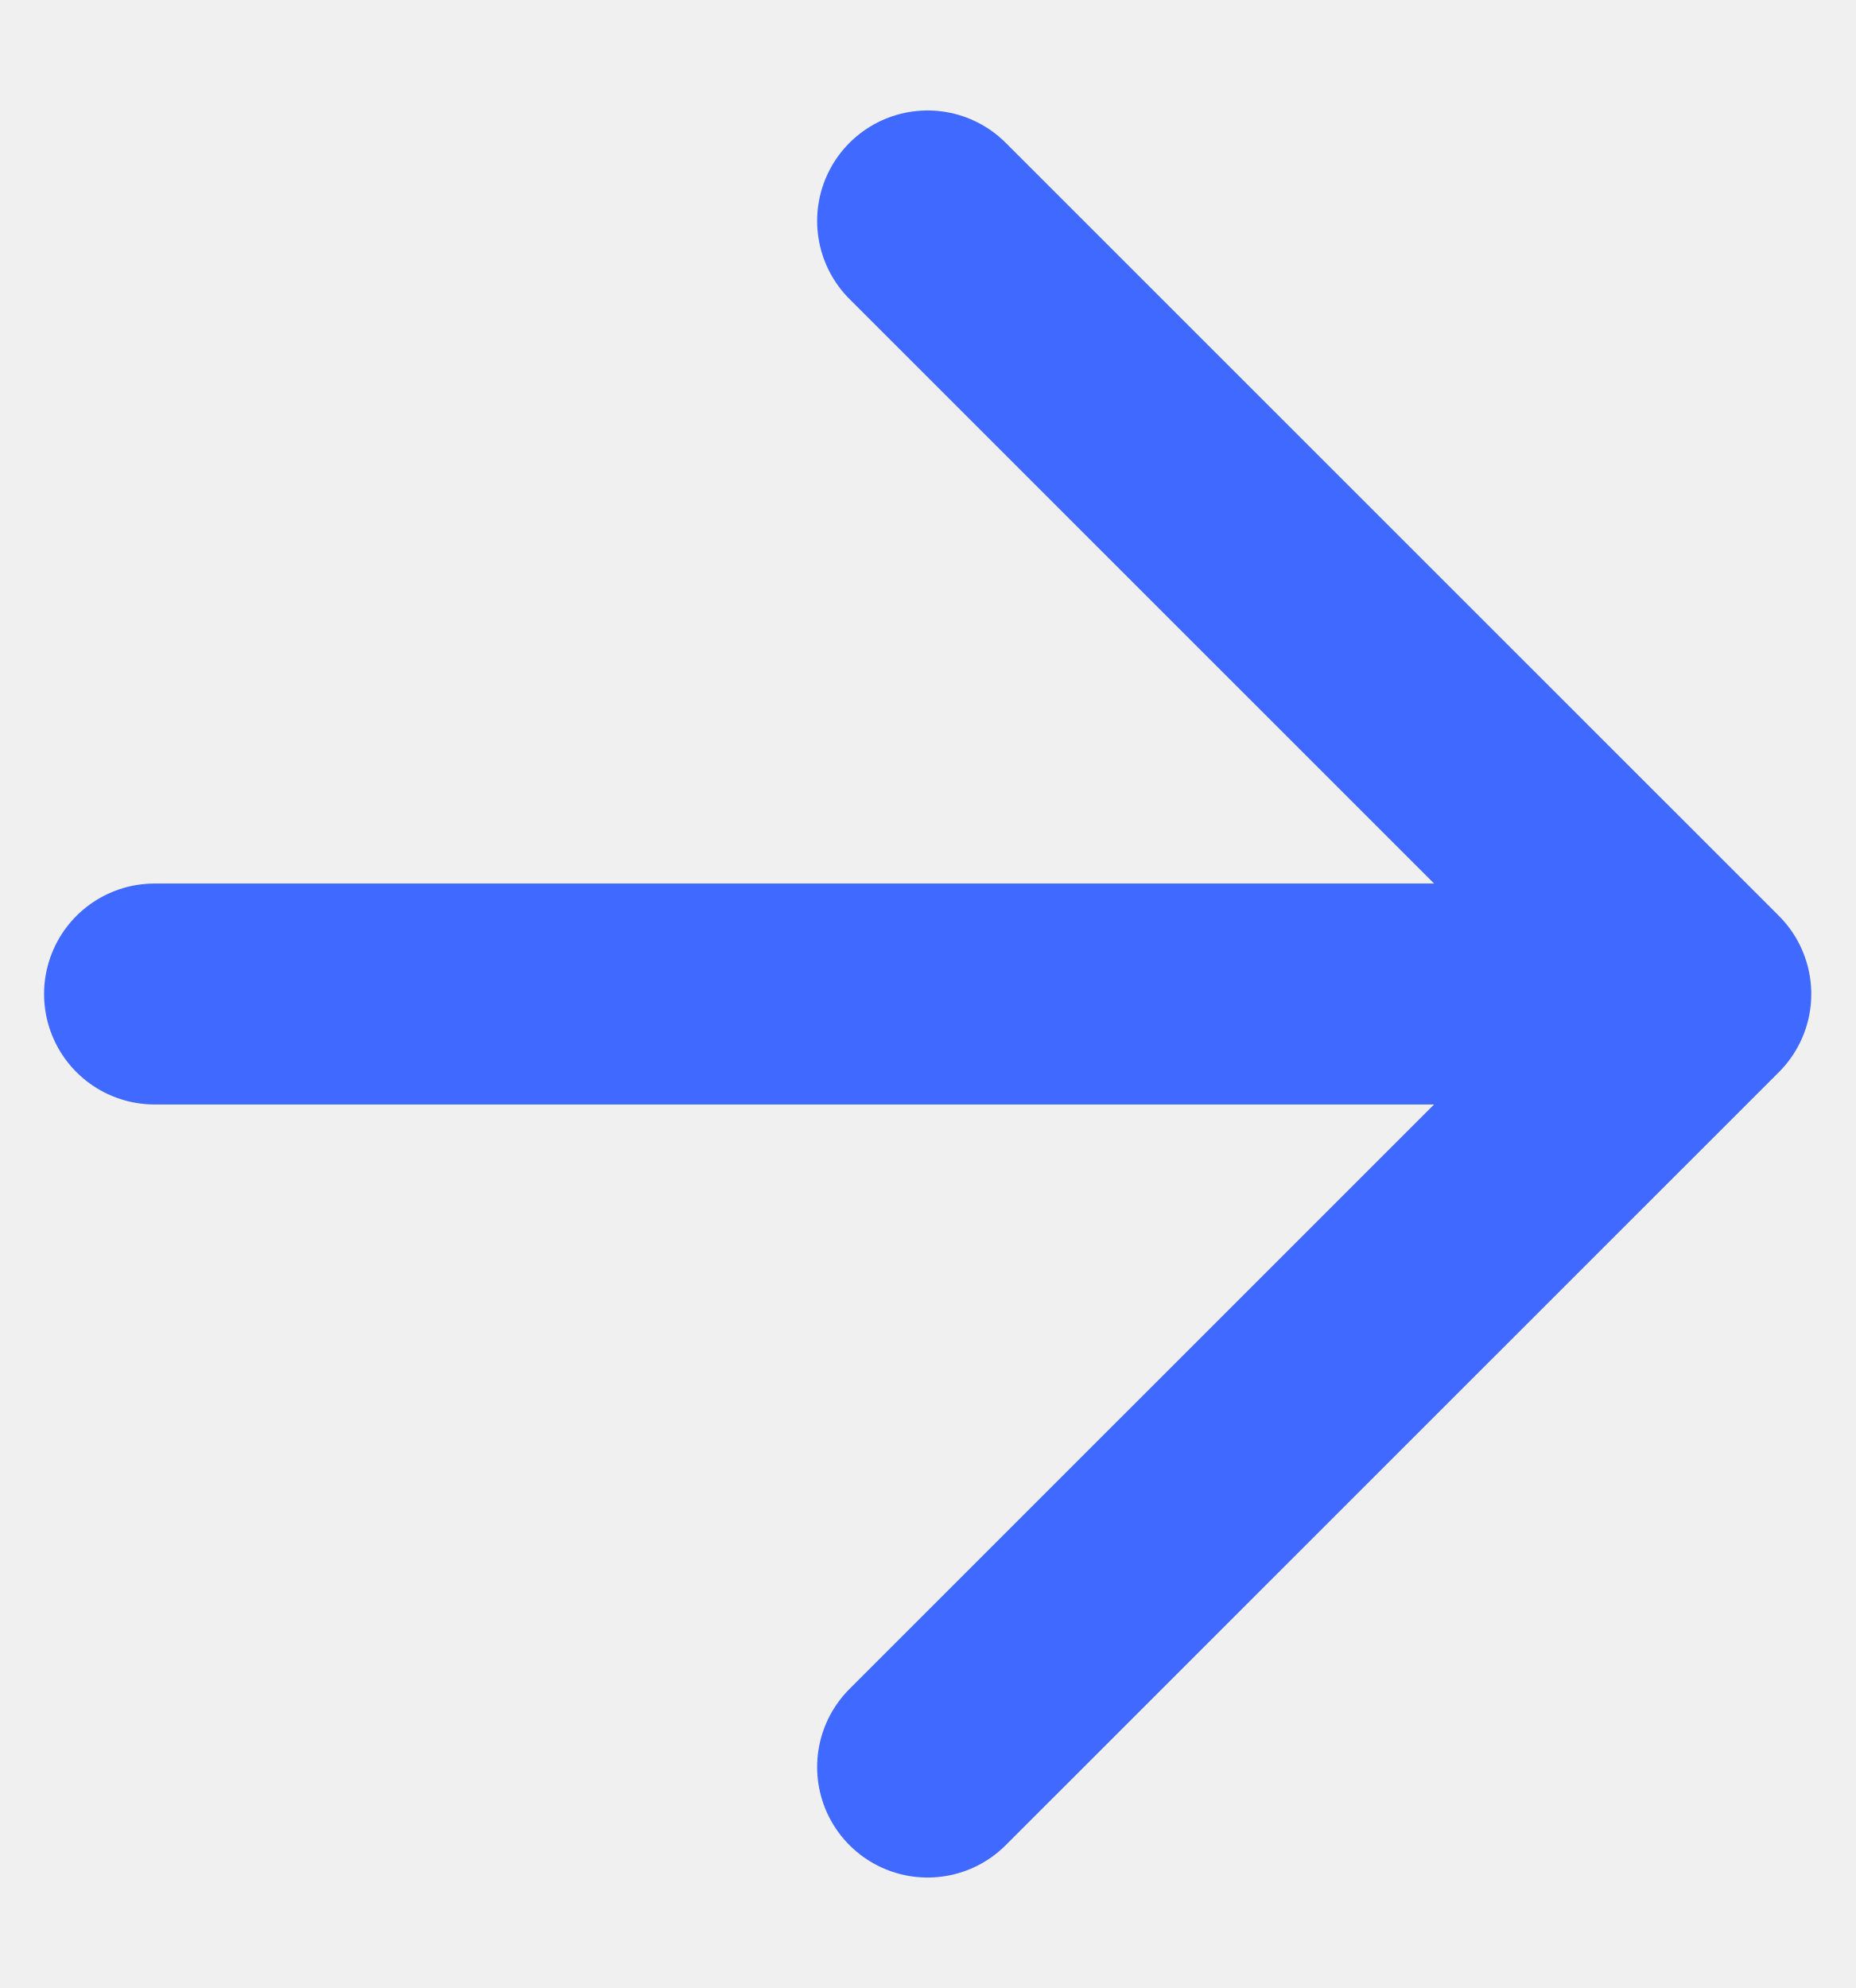
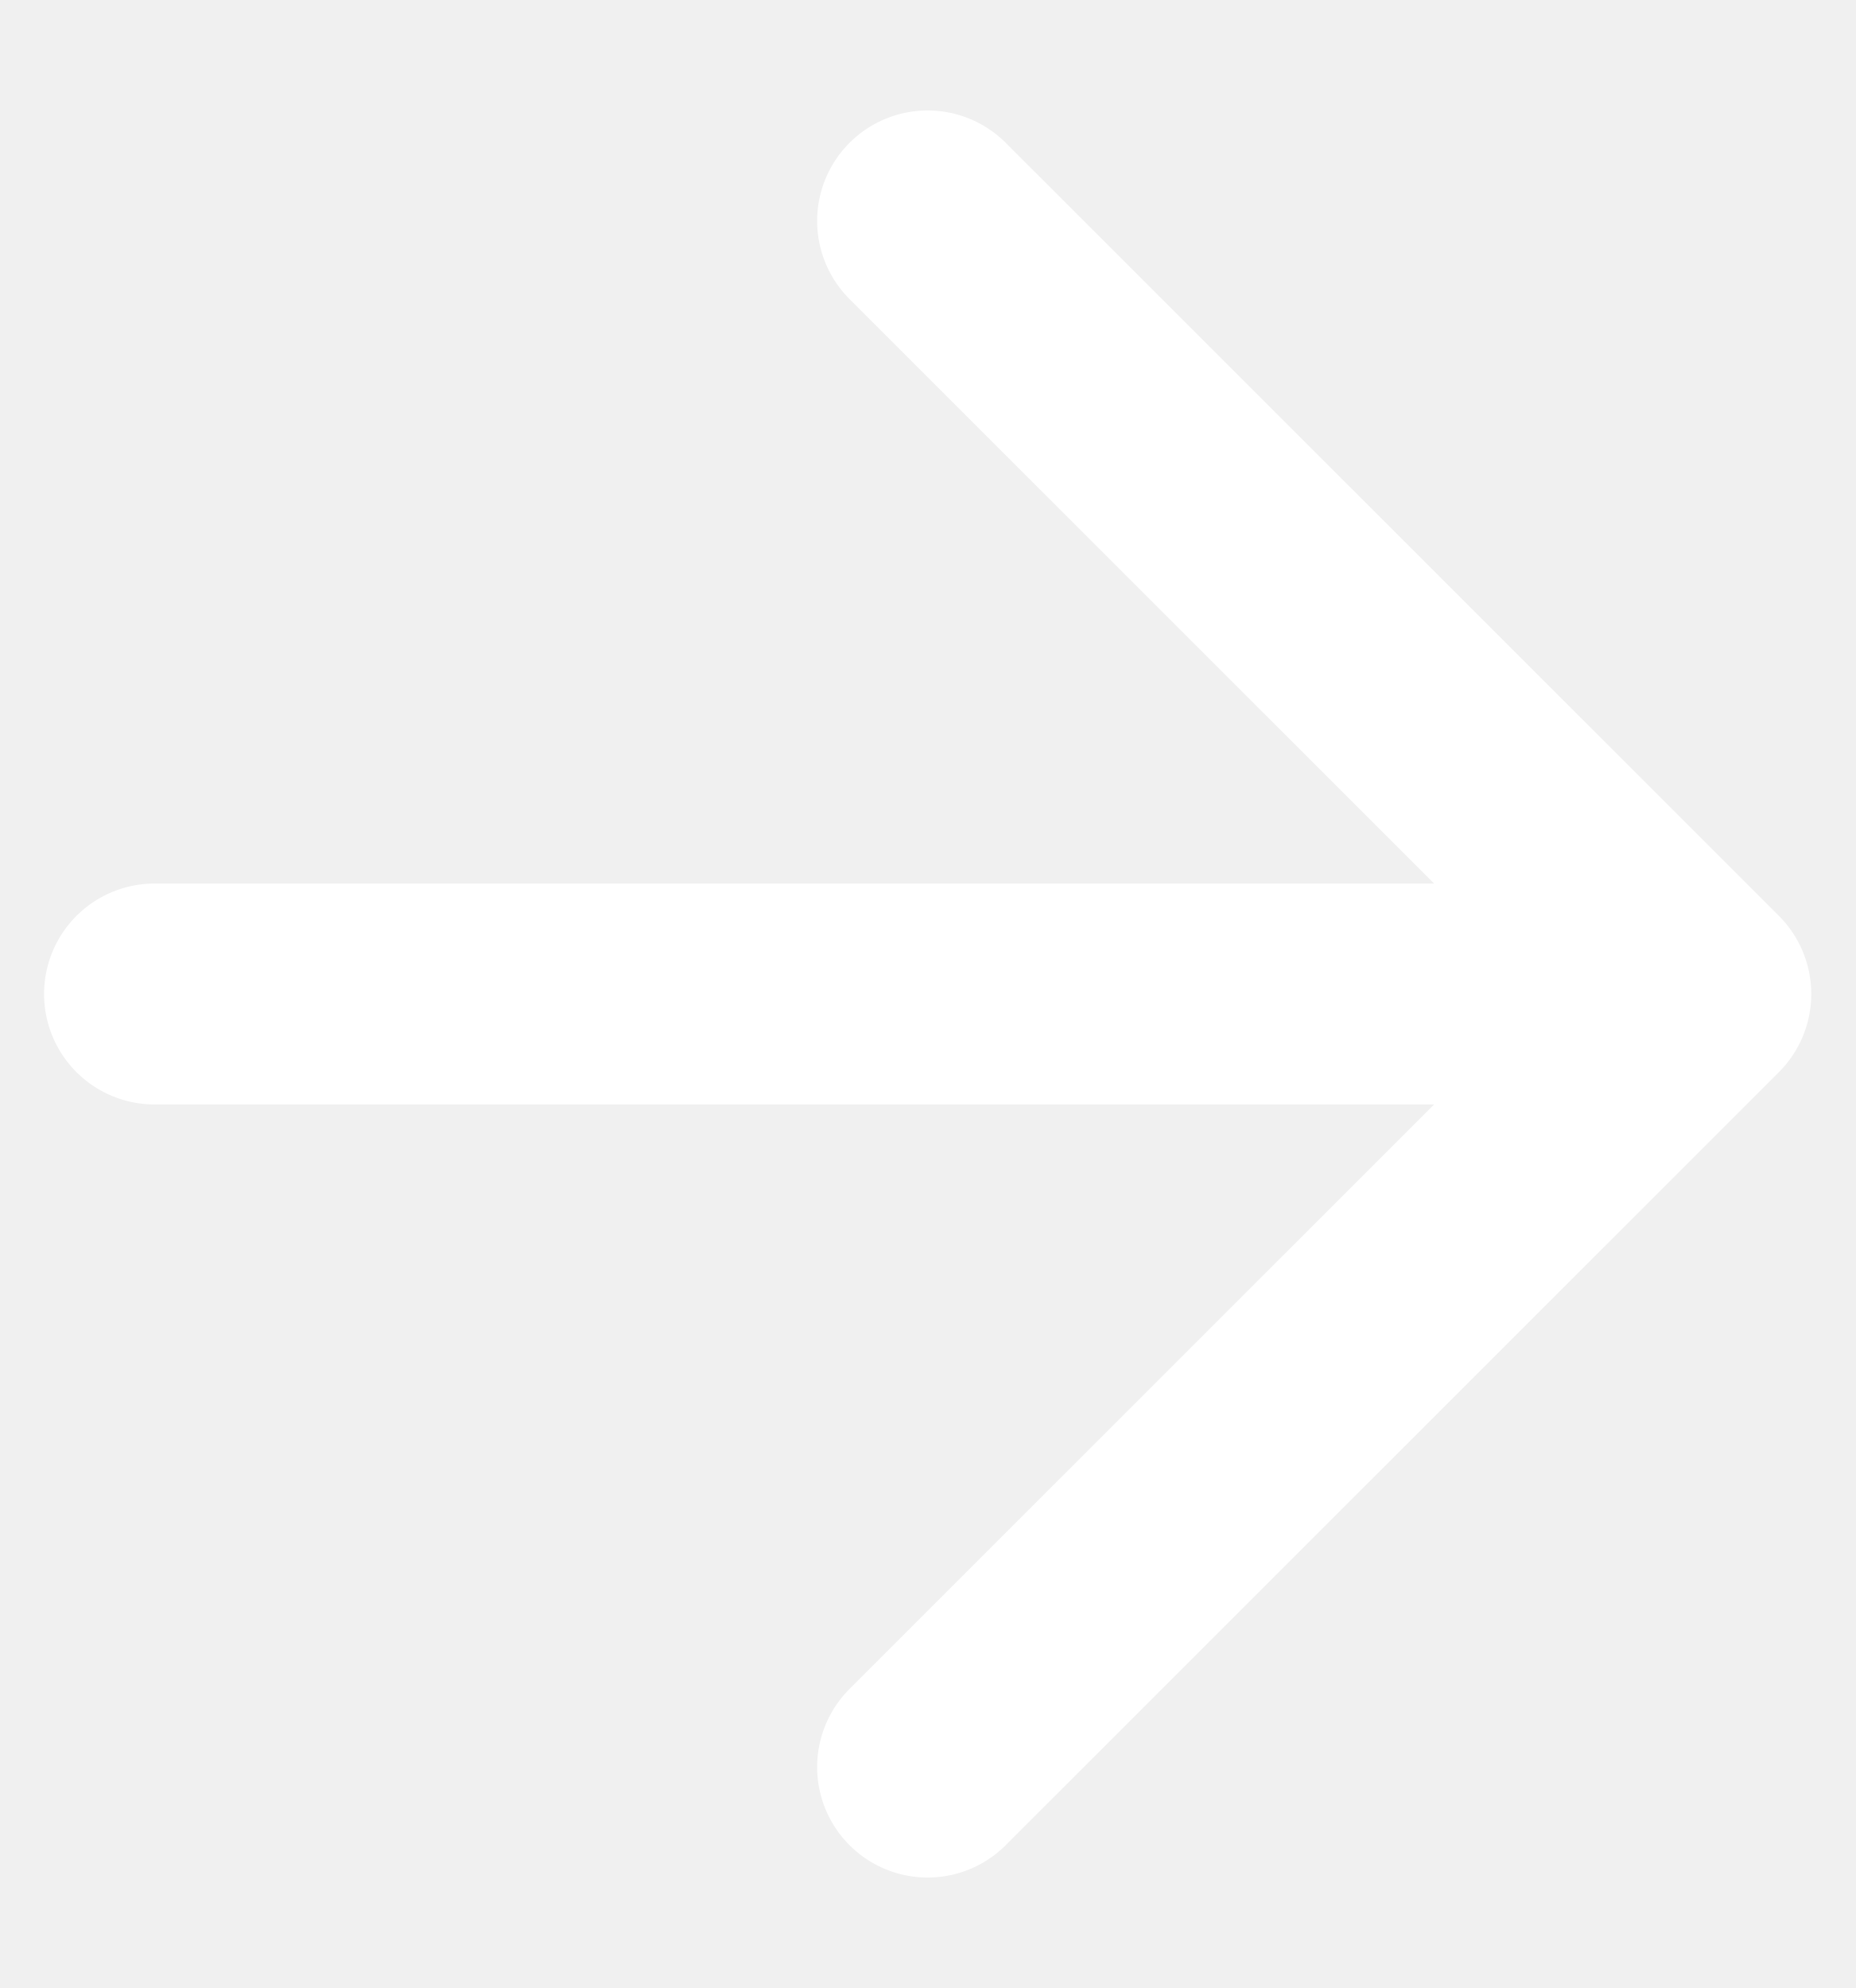
<svg xmlns="http://www.w3.org/2000/svg" width="14" height="15" viewBox="0 0 14 15" fill="none">
-   <path d="M1.166 7.5H12.833M12.833 7.5L6.999 1.667M12.833 7.5L6.999 13.333" stroke="#406AFF" stroke-width="1.667" stroke-linecap="round" stroke-linejoin="round" />
+   <path d="M1.166 7.5H12.833M12.833 7.5L6.999 1.667M12.833 7.5L6.999 13.333" stroke="#FFFFFF" stroke-width="1.667" stroke-linecap="round" stroke-linejoin="round" />
</svg>
